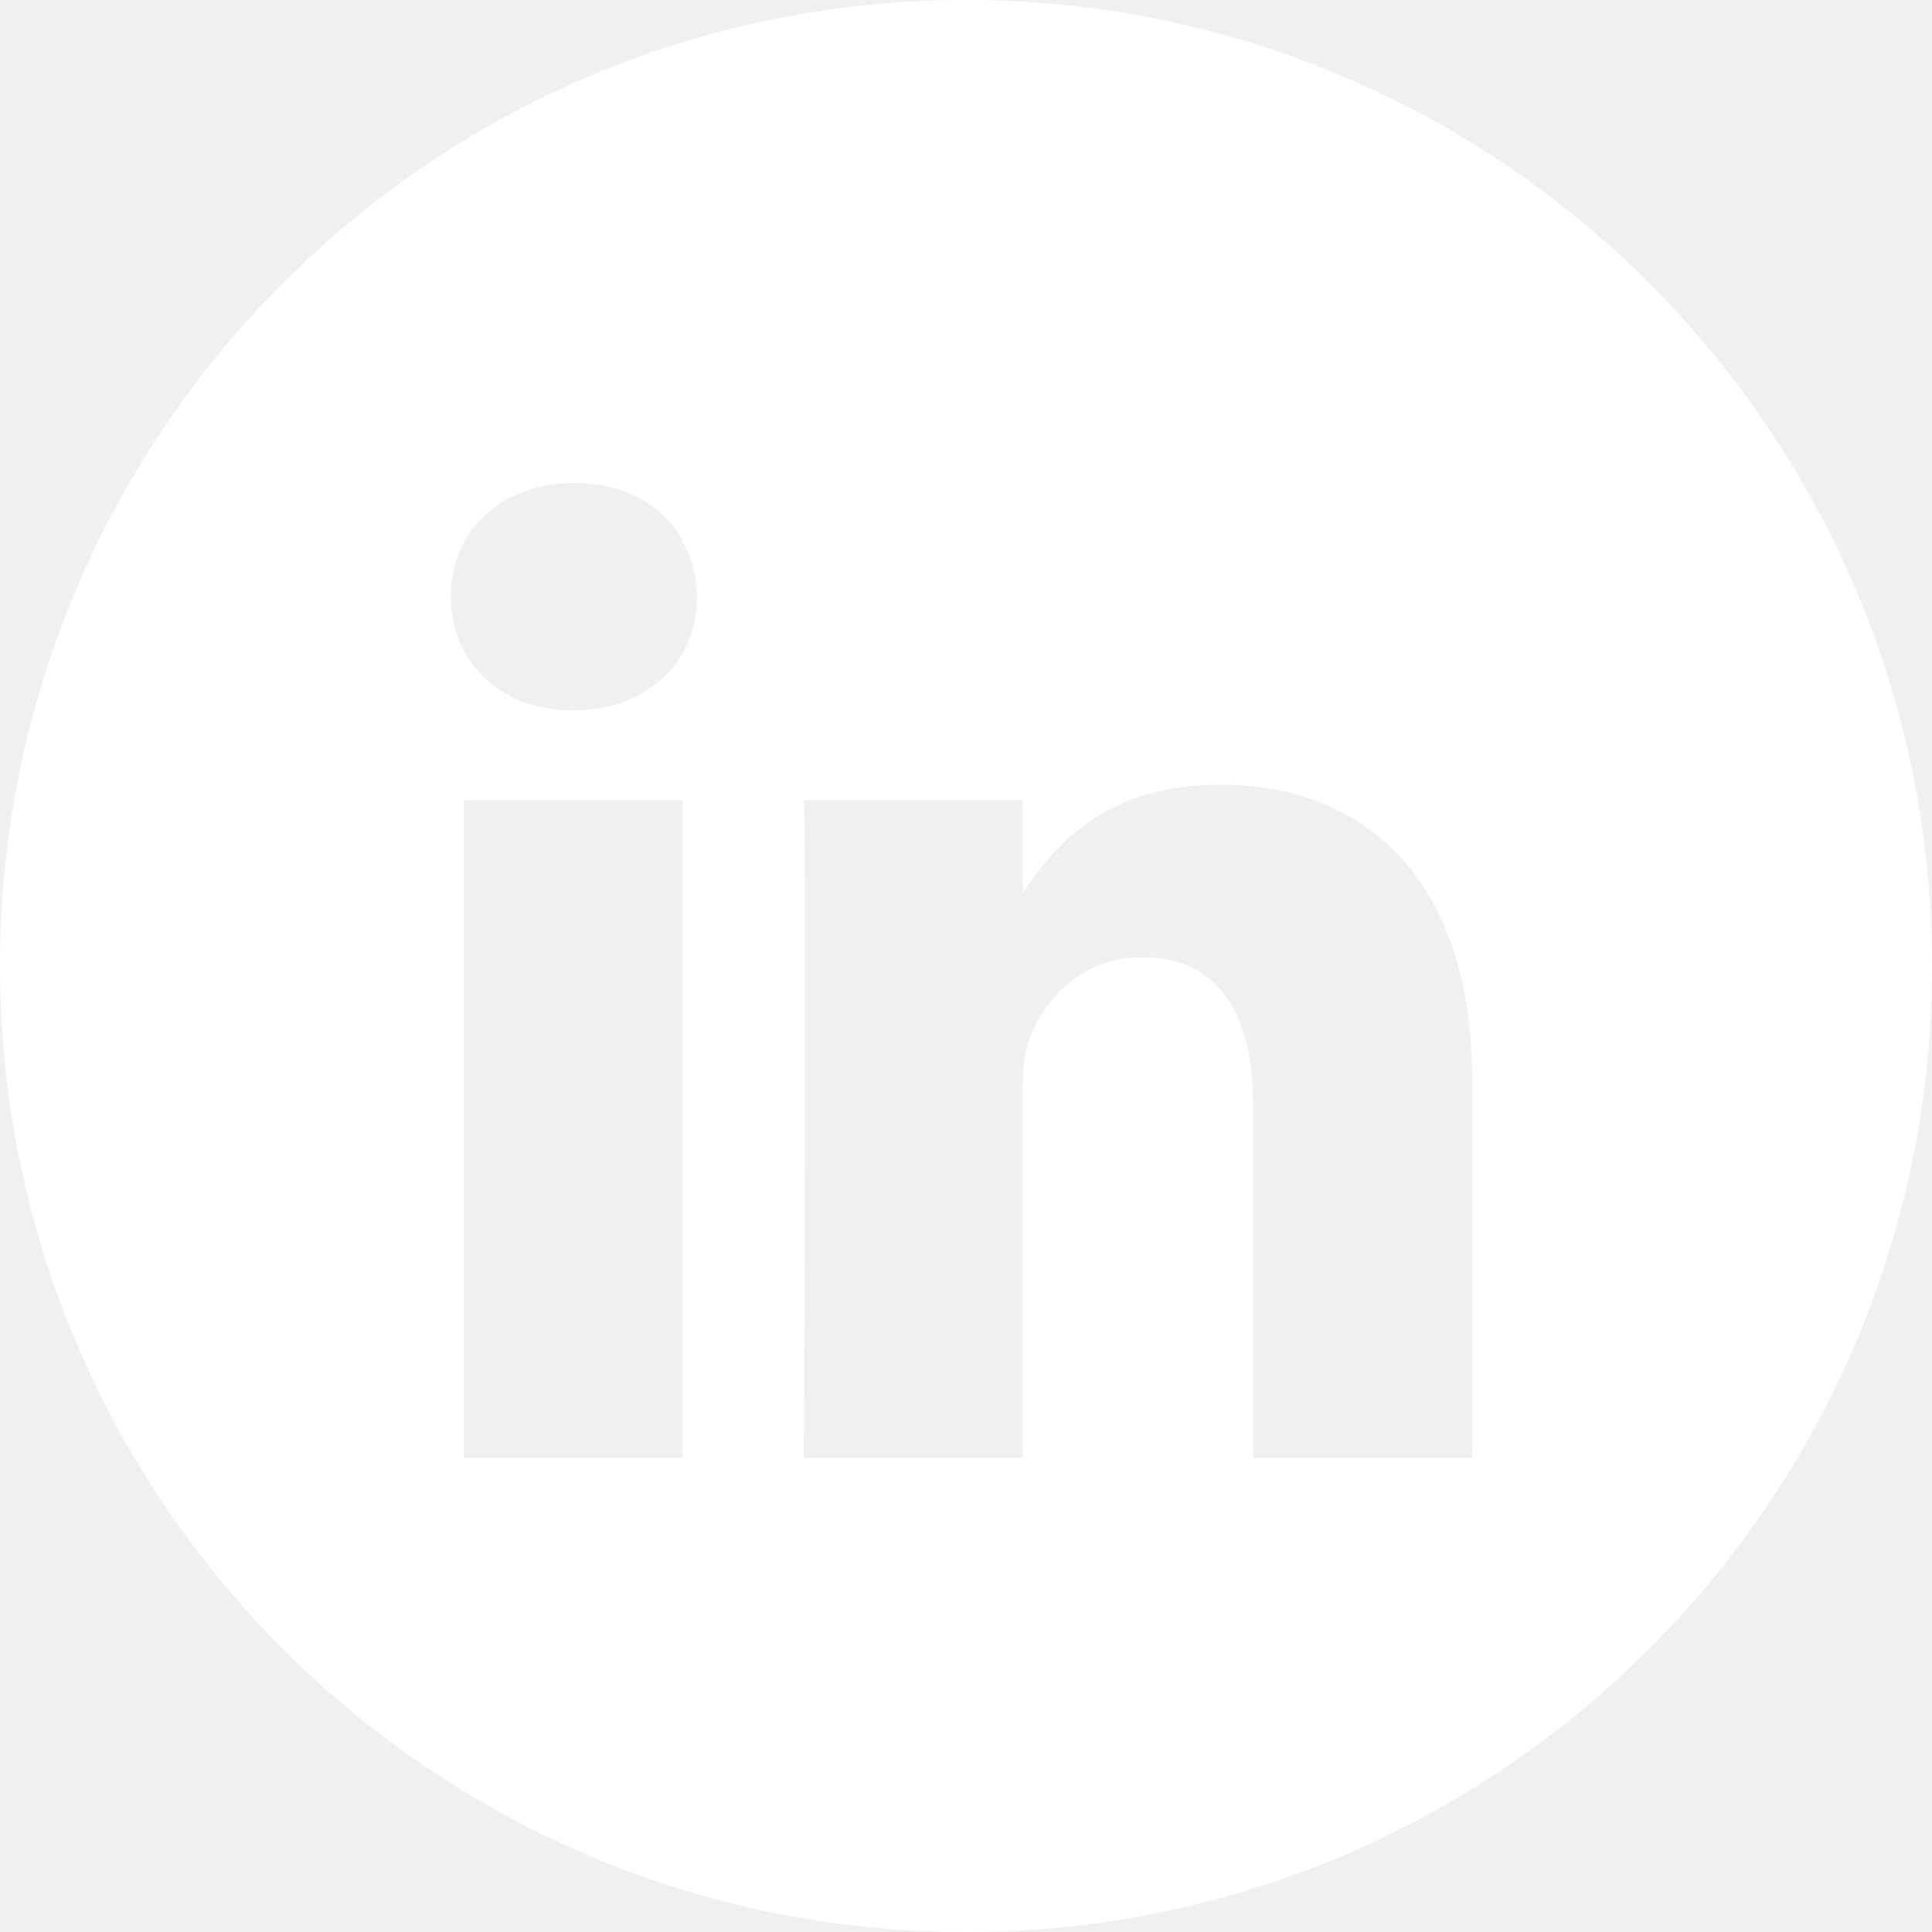
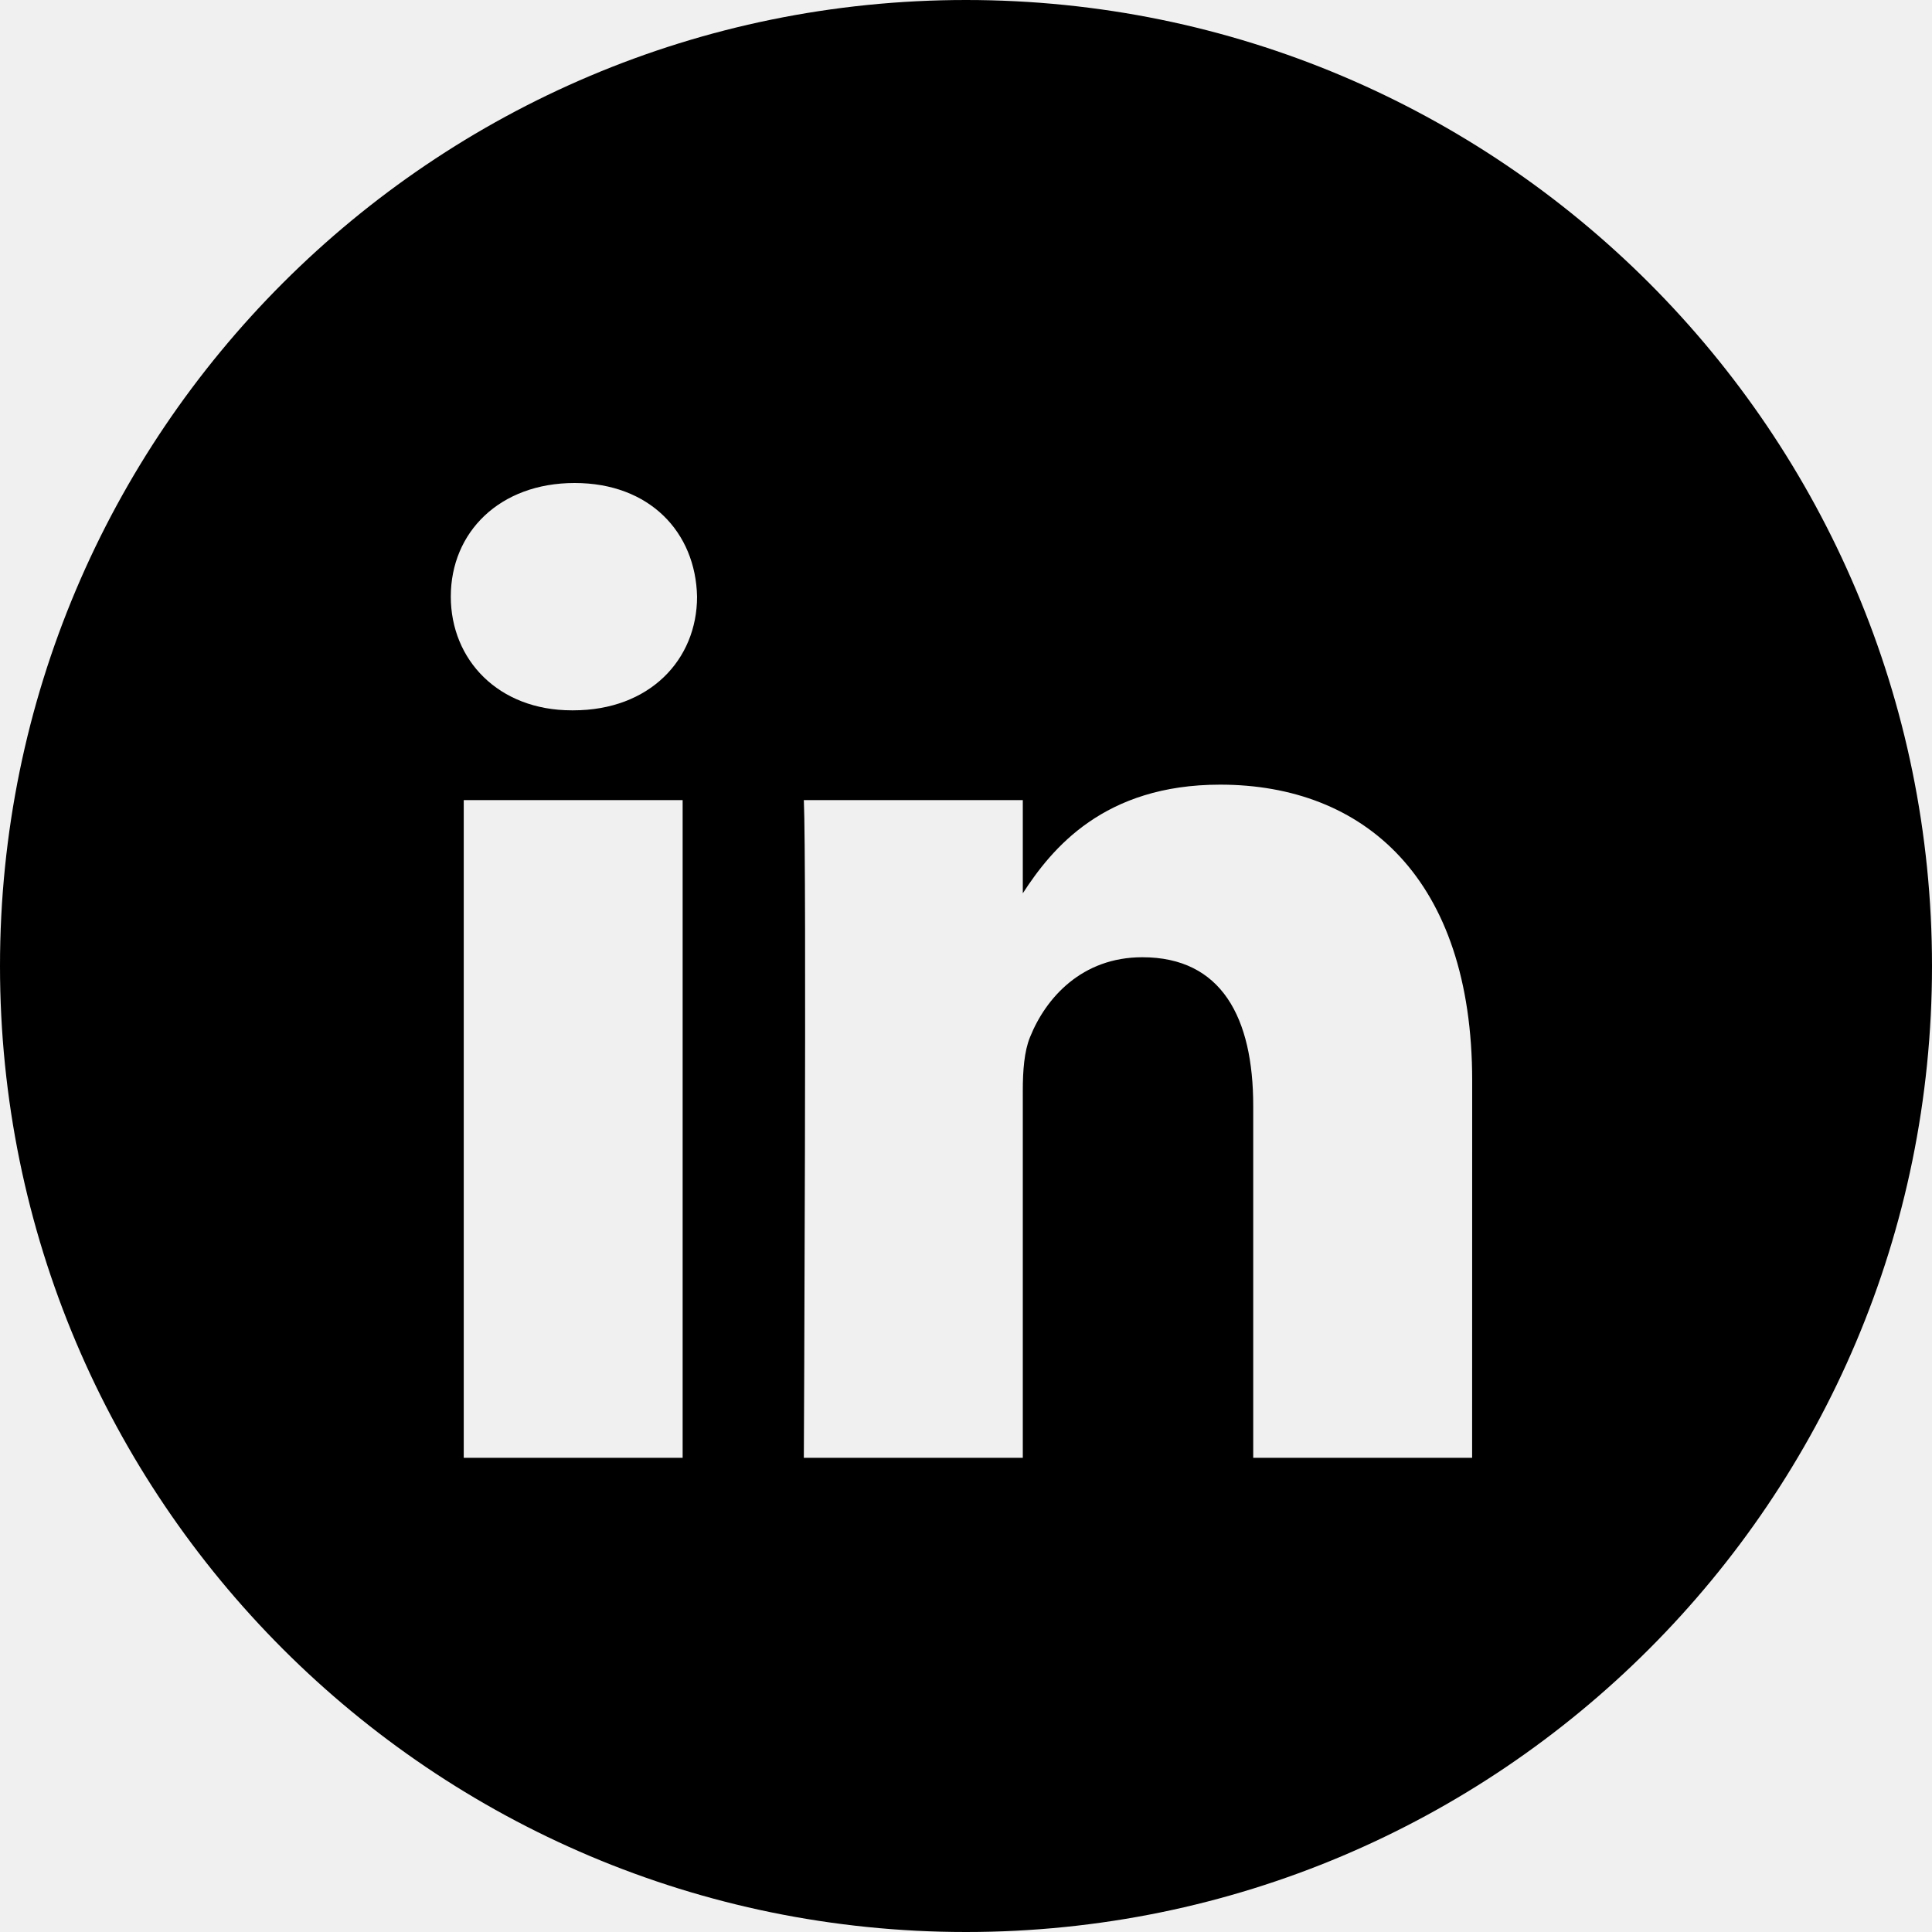
<svg xmlns="http://www.w3.org/2000/svg" width="30px" height="30px" viewBox="0 0 30 30" version="1.1">
  <defs />
  <g id="landing" stroke="none" stroke-width="1" fill="none" fill-rule="evenodd">
-     <g id="ncrypto-landing" transform="translate(-395, -8289)" fill="#ffffff">
+     <g id="ncrypto-landing" transform="translate(-395, -8289)" fill="#000000">
      <g id="Group-8" transform="translate(200, 8269)">
        <path d="M195,35 C195,26.716 201.716,20 210,20 C218.284,20 225,26.716 225,35 C225,43.284 218.284,50 210,50 C201.716,50 195,43.284 195,35 Z M205.6,32.424 L202.201,32.424 L202.201,42.637 L205.6,42.637 L205.6,32.424 Z M205.824,29.264 C205.802,28.263 205.086,27.5 203.923,27.5 C202.76,27.5 202,28.263 202,29.264 C202,30.245 202.738,31.03 203.879,31.03 L203.901,31.03 C205.086,31.03 205.824,30.245 205.824,29.264 Z M217.86,36.781 C217.86,33.644 216.183,32.184 213.946,32.184 C212.141,32.184 211.333,33.175 210.882,33.871 L210.882,32.424 L207.482,32.424 C207.527,33.382 207.482,42.637 207.482,42.637 L210.882,42.637 L210.882,36.933 C210.882,36.628 210.904,36.324 210.994,36.105 C211.239,35.495 211.799,34.864 212.738,34.864 C213.968,34.864 214.46,35.8 214.46,37.173 L214.46,42.637 L217.859,42.637 L217.86,36.781 Z" id="ic_linkedin" />
      </g>
    </g>
  </g>
</svg>
